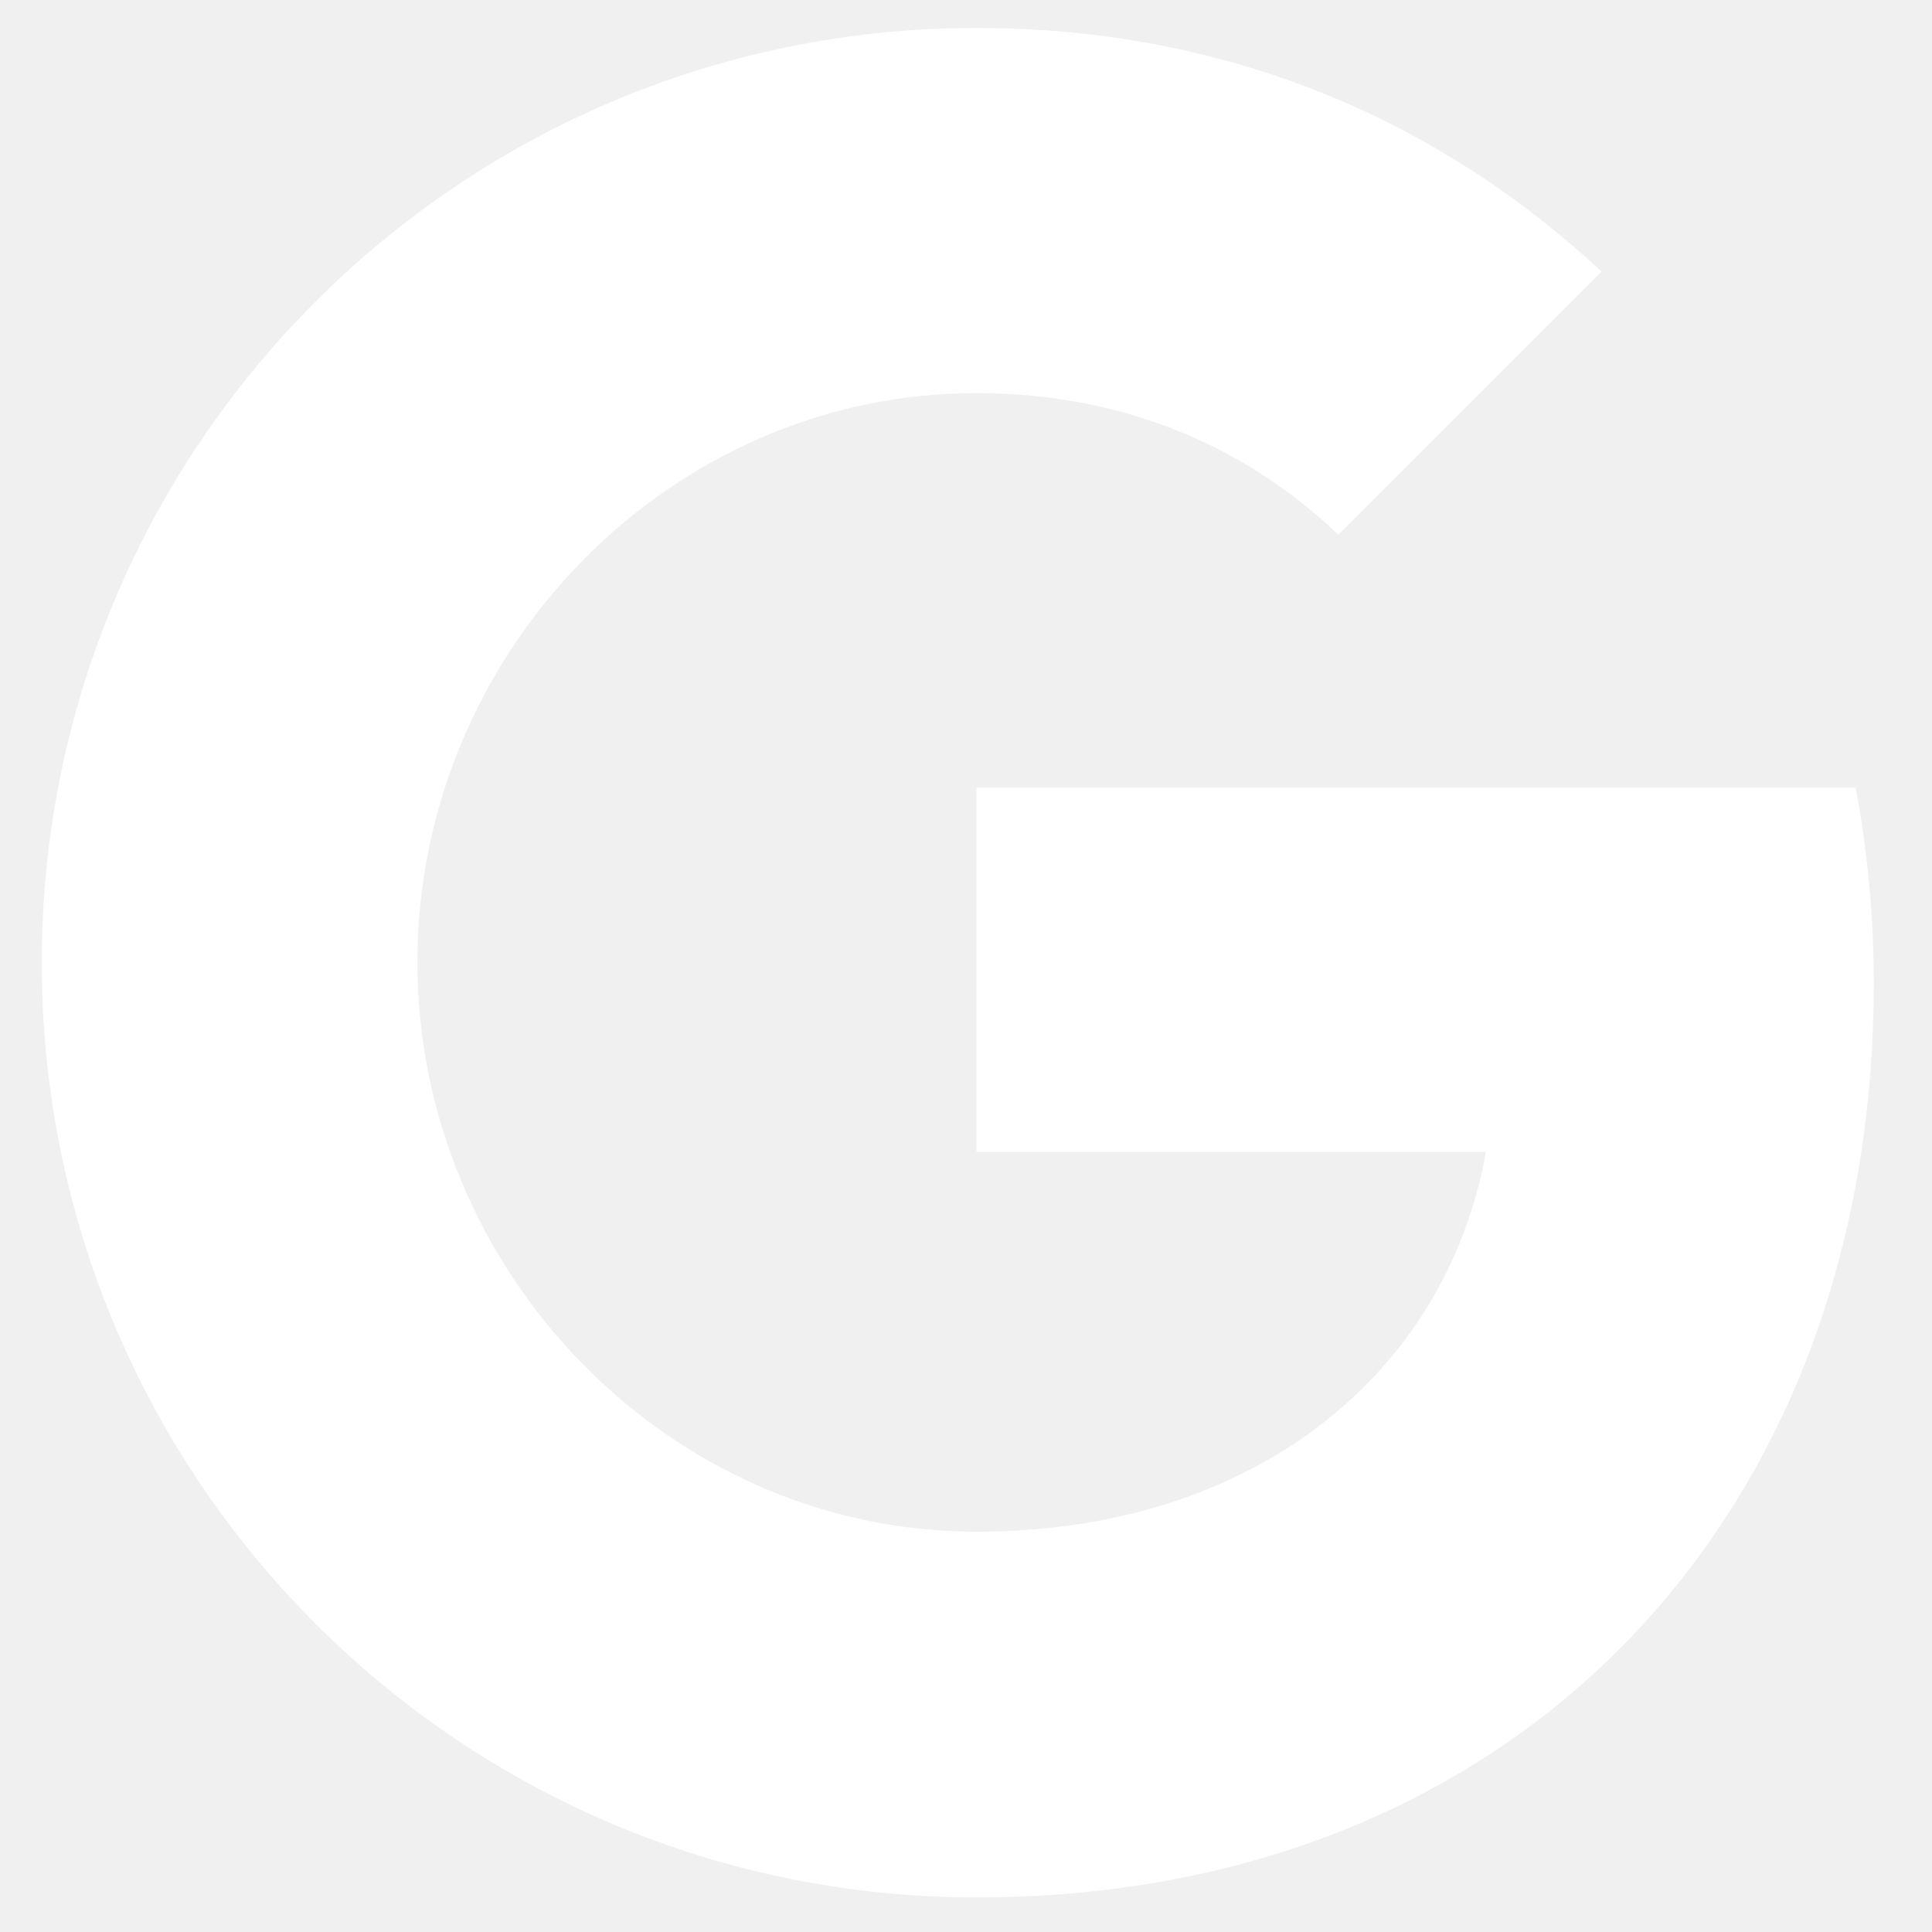
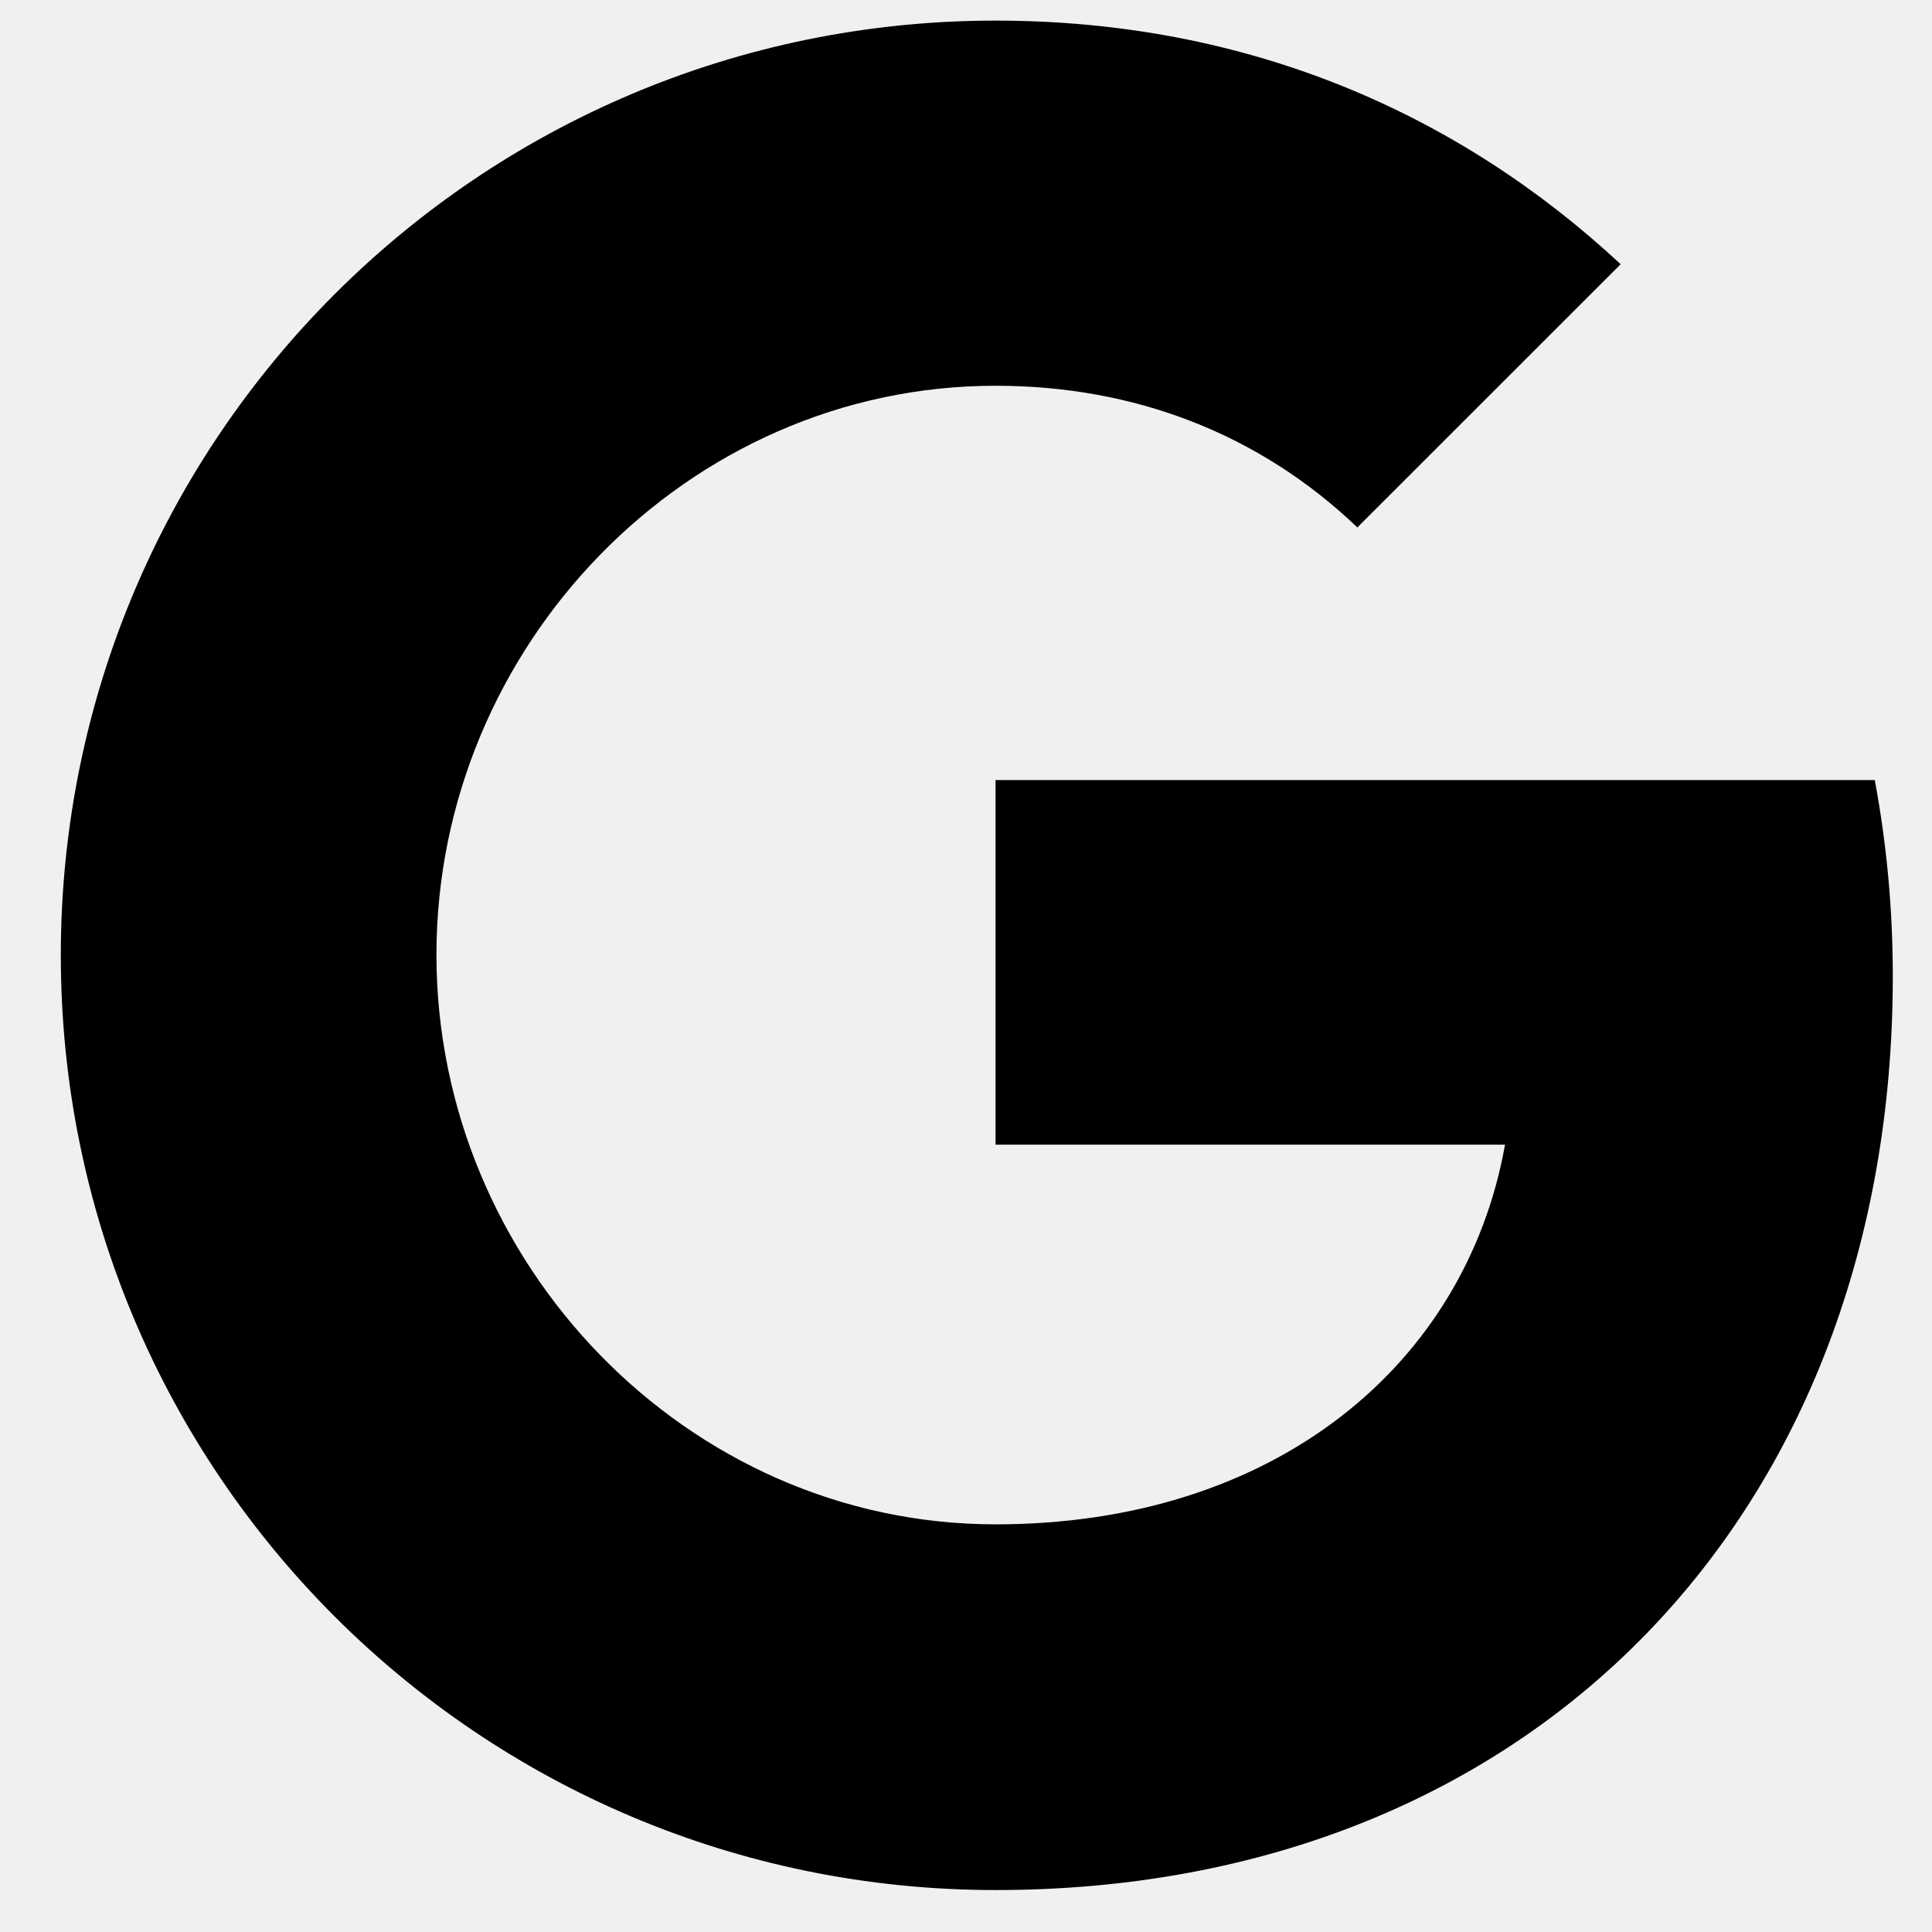
<svg xmlns="http://www.w3.org/2000/svg" width="21" height="21" viewBox="0 0 21 21" fill="none">
-   <path d="M20.17 8.559C20.297 9.238 20.367 9.949 20.367 10.692C20.367 16.496 16.481 20.624 10.614 20.624C5 20.624 0.454 16.077 0.454 10.464C0.454 4.851 5 0.304 10.614 0.304C13.357 0.304 15.649 1.314 17.408 2.952L14.544 5.816V5.809C13.477 4.793 12.125 4.273 10.614 4.273C7.261 4.273 4.537 7.105 4.537 10.458C4.537 13.81 7.261 16.649 10.614 16.649C13.655 16.649 15.725 14.909 16.151 12.521H10.614V8.559H20.17Z" fill="white" />
+   <path d="M20.378 8.479C20.505 9.159 20.574 9.87 20.574 10.613C20.574 16.417 16.689 20.544 10.821 20.544C5.208 20.544 0.661 15.998 0.661 10.384C0.661 4.771 5.208 0.224 10.821 0.224C13.564 0.224 15.856 1.234 17.616 2.872L14.751 5.736V5.73C13.685 4.714 12.332 4.193 10.821 4.193C7.468 4.193 4.744 7.025 4.744 10.378C4.744 13.73 7.468 16.569 10.821 16.569C13.863 16.569 15.933 14.829 16.359 12.442H10.821V8.479H20.378Z" fill="black" />
</svg>
